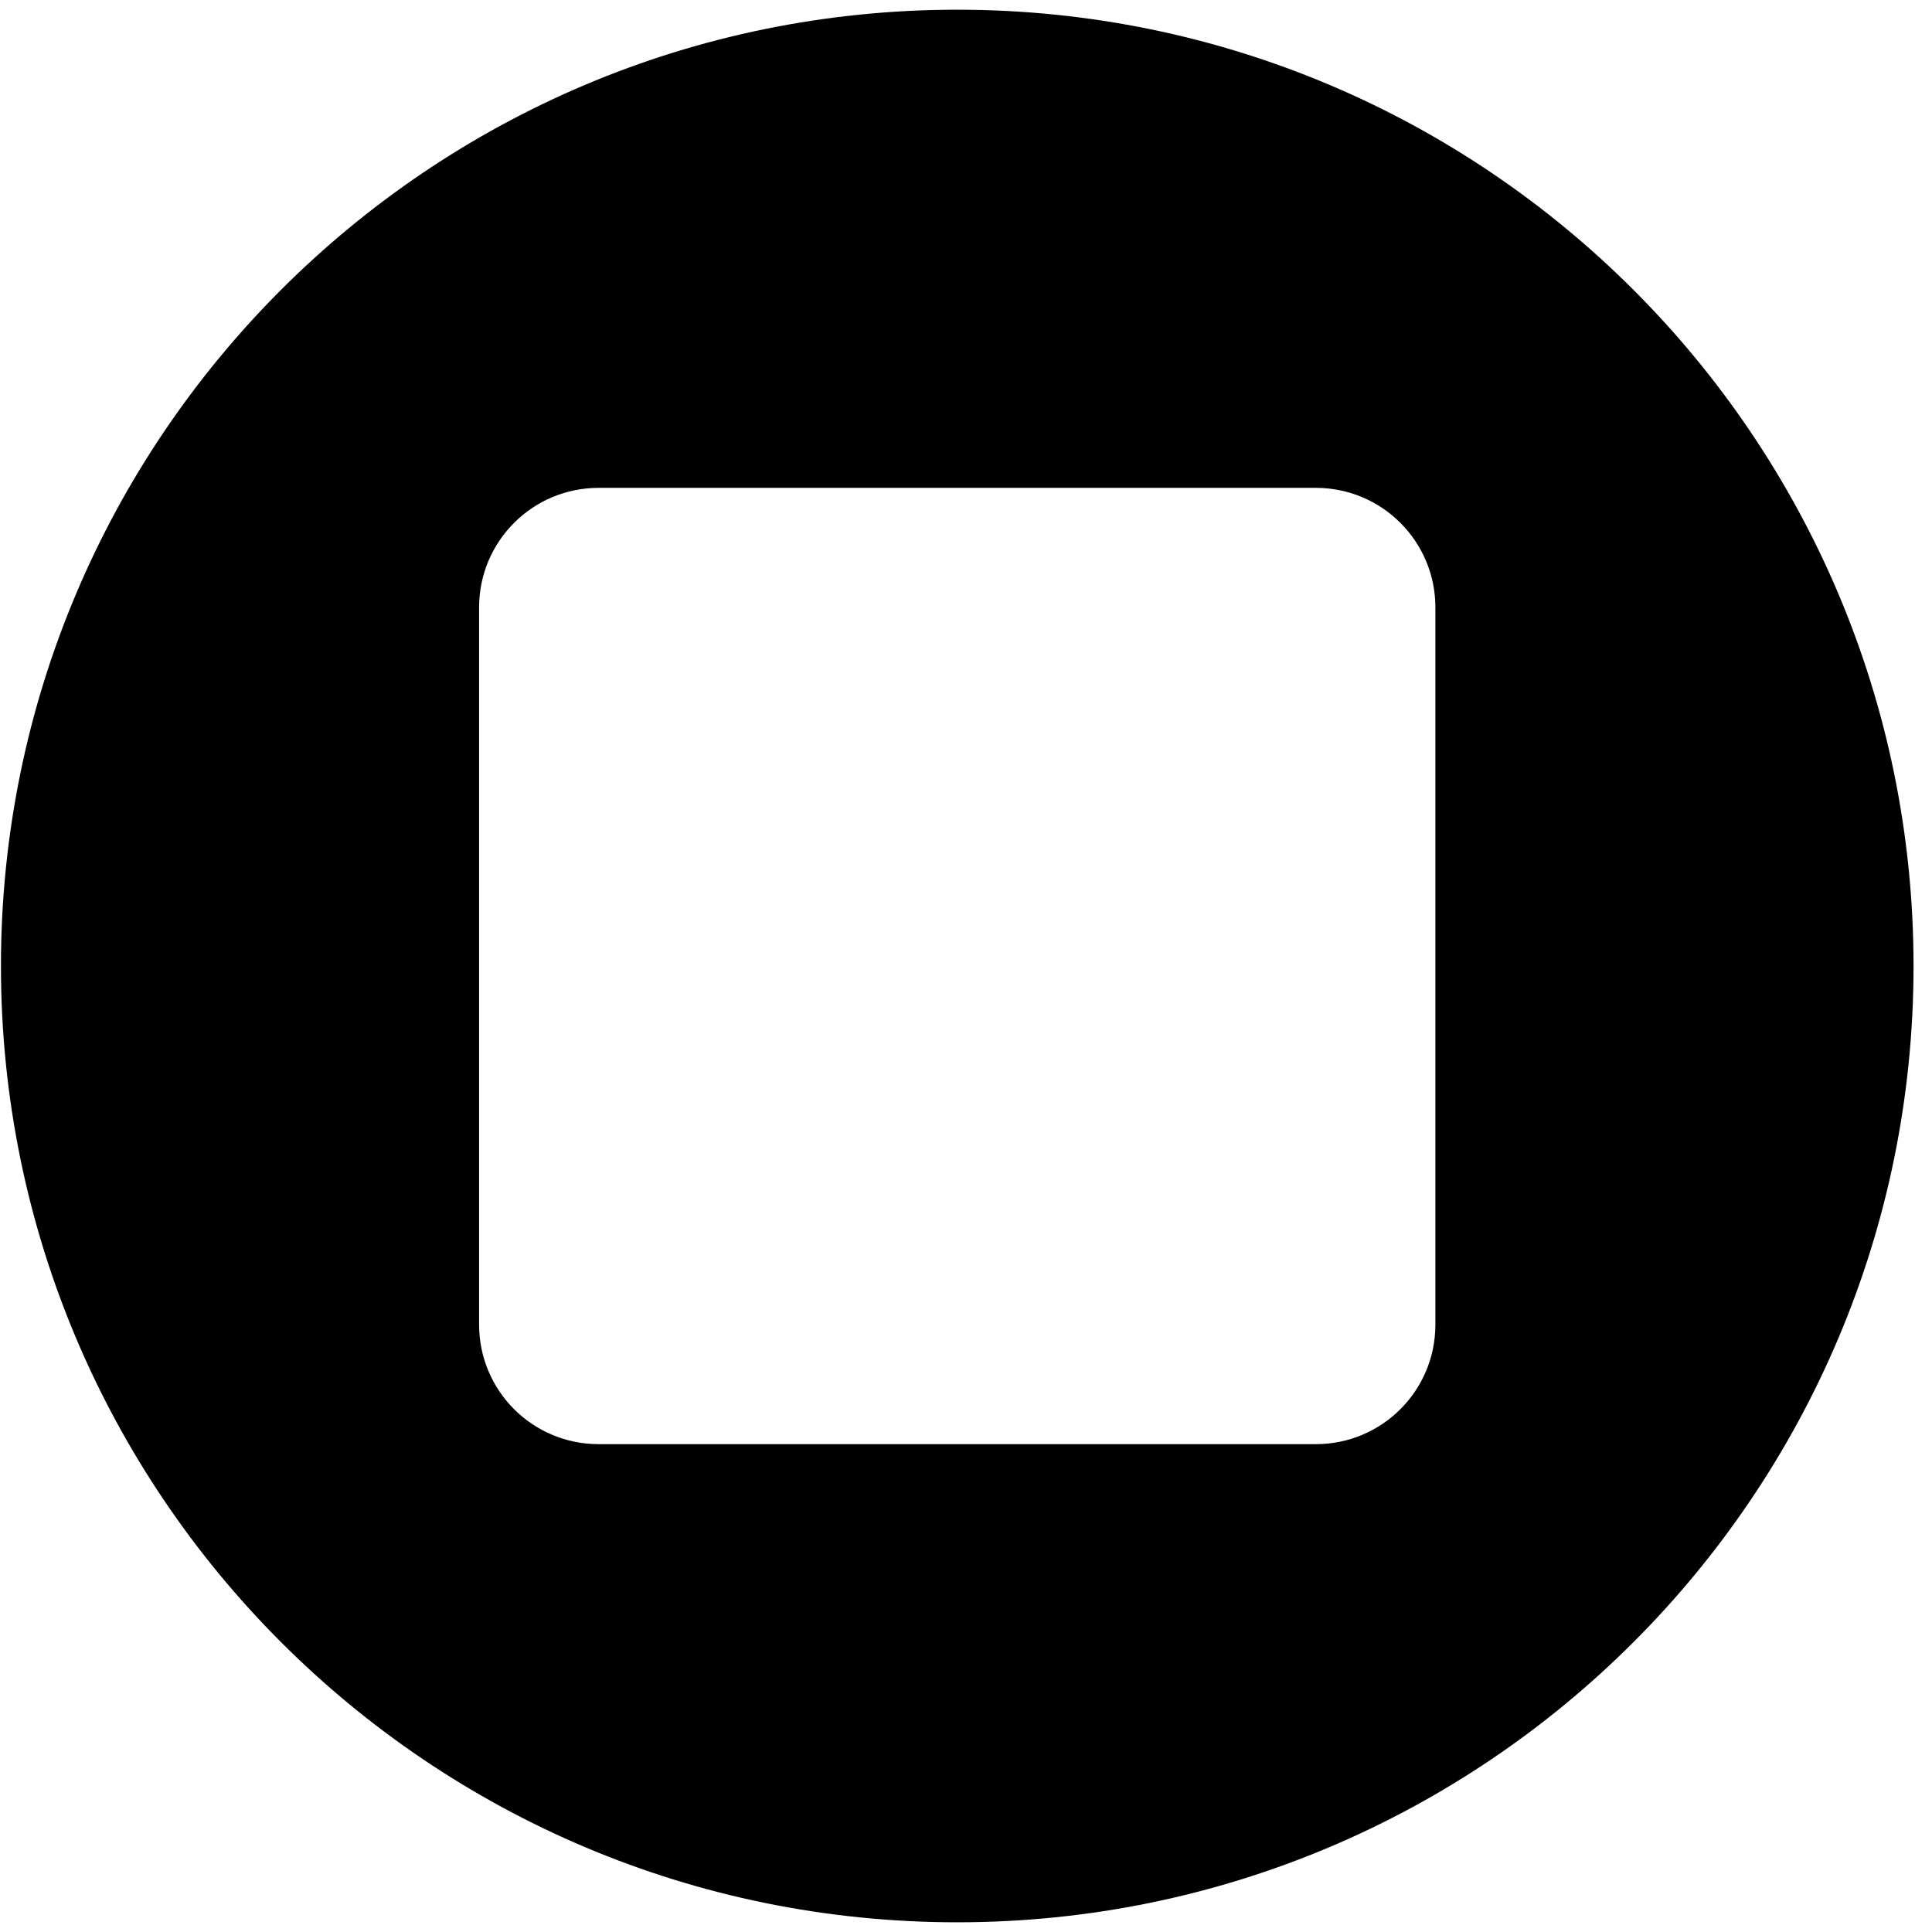
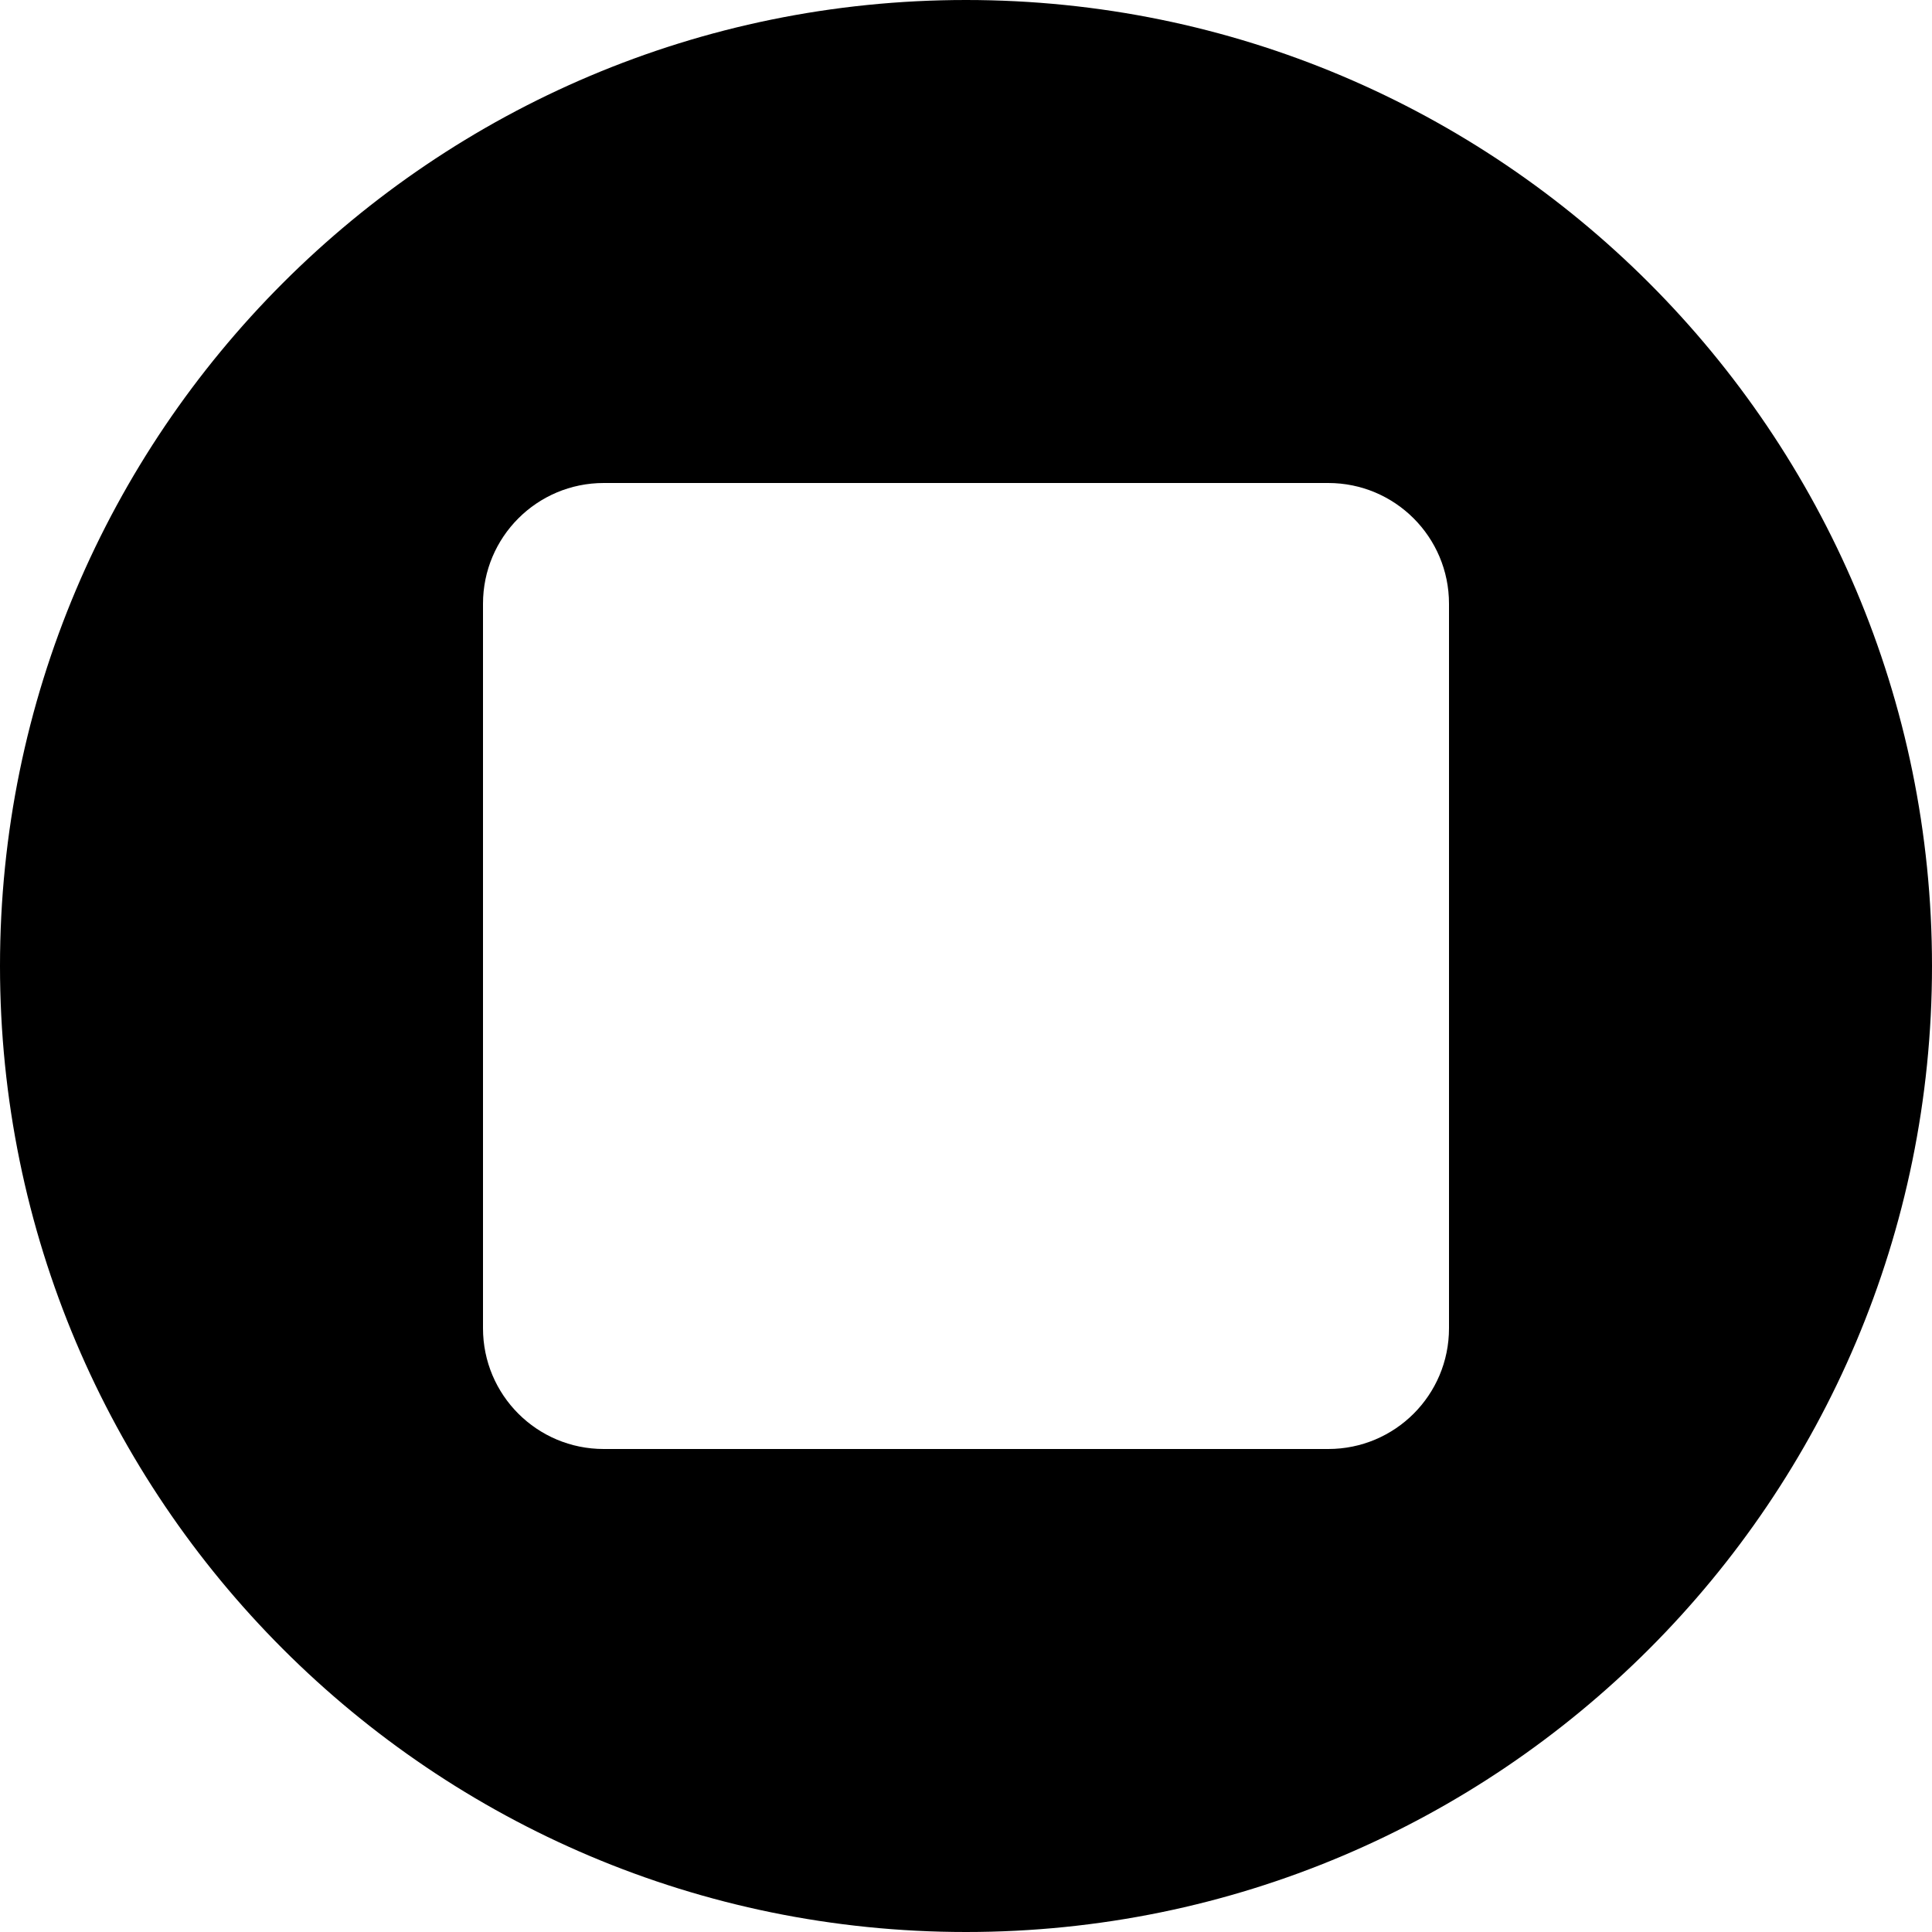
- <svg xmlns="http://www.w3.org/2000/svg" width="987.979" height="997.019" id="svg2" version="1.0">
+ <svg xmlns="http://www.w3.org/2000/svg" width="512" height="512" id="svg2" version="1.0">
  <defs id="defs4" />
-   <g id="layer1" transform="translate(-374.2178,422.7827)">
-     <path d="m 868.207,569.227 c -272.535,0 -493.5,-220.965 -493.5,-493.5 0,-272.535 220.965,-493.5 493.5,-493.5 272.535,0 493.5,220.965 493.5,493.5 0,272.535 -220.965,493.5 -493.5,493.5 z m 246.75,-678.562 c 0,-34.051 -27.574,-61.688 -61.688,-61.688 l -370.125,0 c -34.113,0 -61.688,27.636 -61.688,61.688 l 0,370.125 c 0,34.113 27.574,61.688 61.688,61.688 l 370.125,0 c 34.113,0 61.688,-27.574 61.688,-61.688 l 0,-370.125 z" id="path4" />
+   <g id="layer1" transform="translate(-374.2178,-62.23637)">
+     <path d="m 630.218,574.236 c -141.376,0 -256,-114.624 -256,-256 0,-141.376 114.624,-256 256,-256 141.376,0 256,114.624 256,256 0,141.376 -114.624,256 -256,256 z m 128,-352 c 0,-17.664 -14.304,-32 -32,-32 l -192,0 c -17.696,0 -32,14.336 -32,32 l 0,192 c 0,17.696 14.304,32 32,32 l 192,0 c 17.696,0 32,-14.304 32,-32 l 0,-192 z" id="path4" />
  </g>
</svg>
